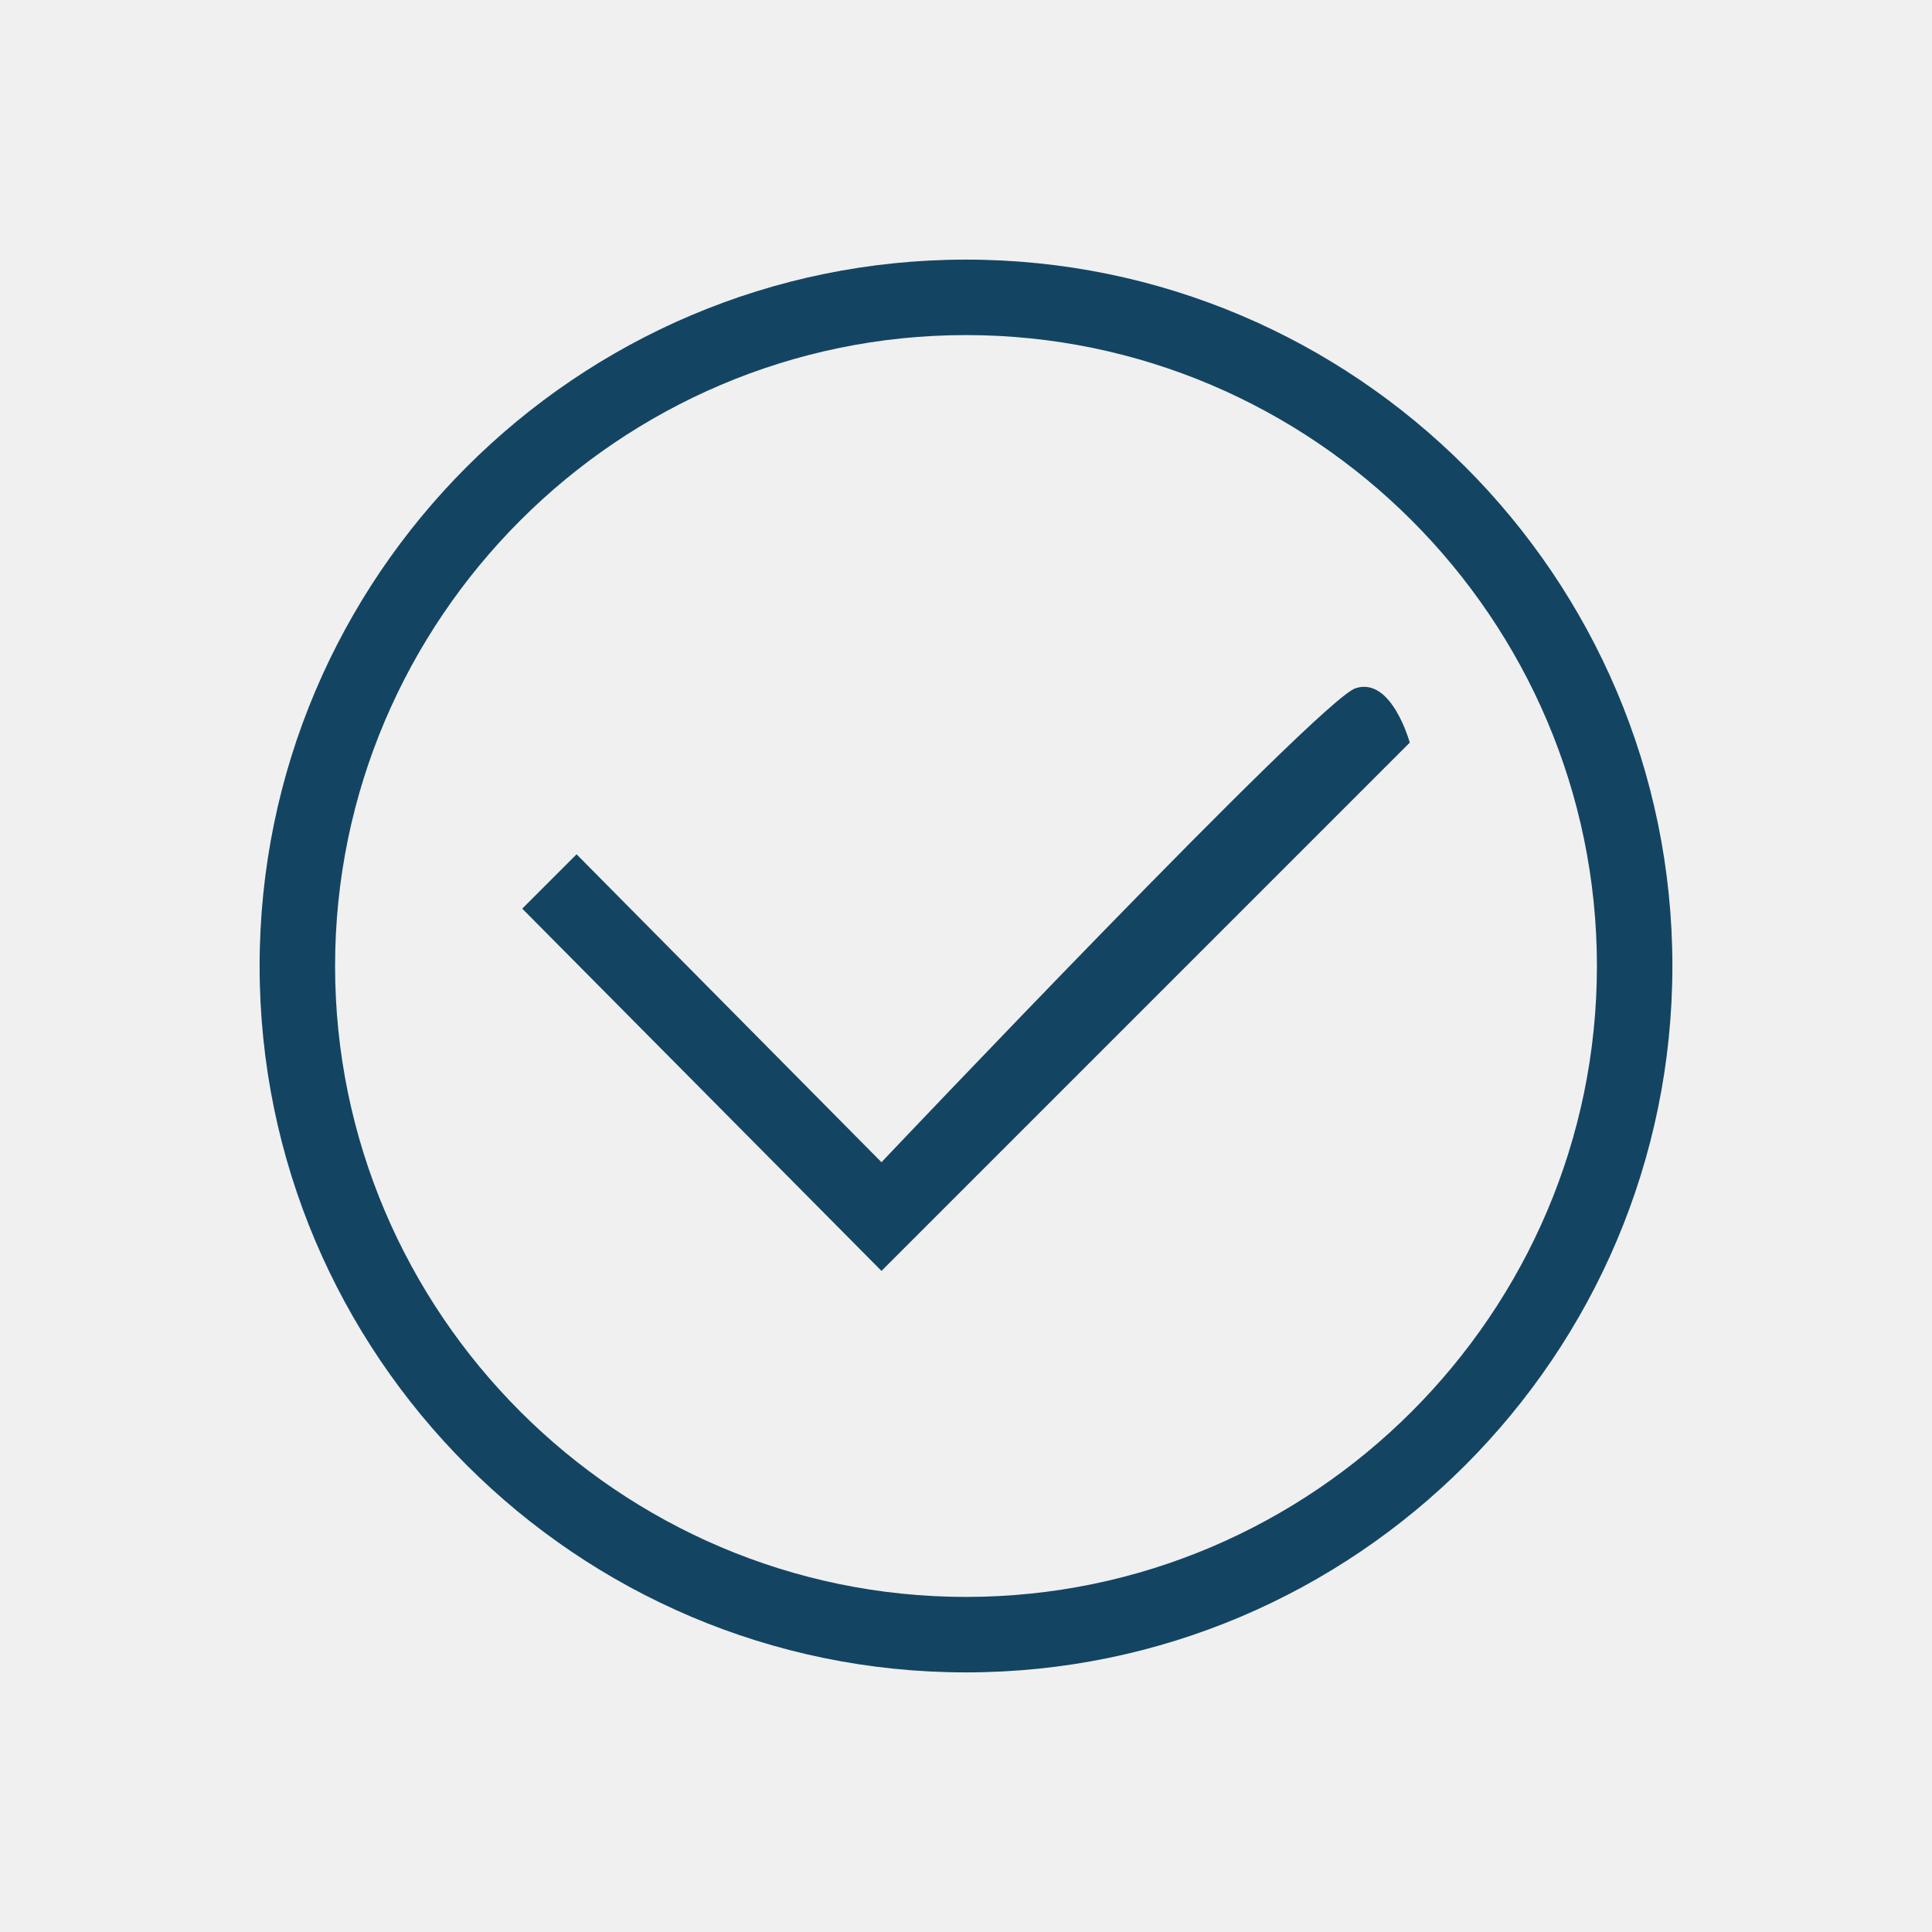
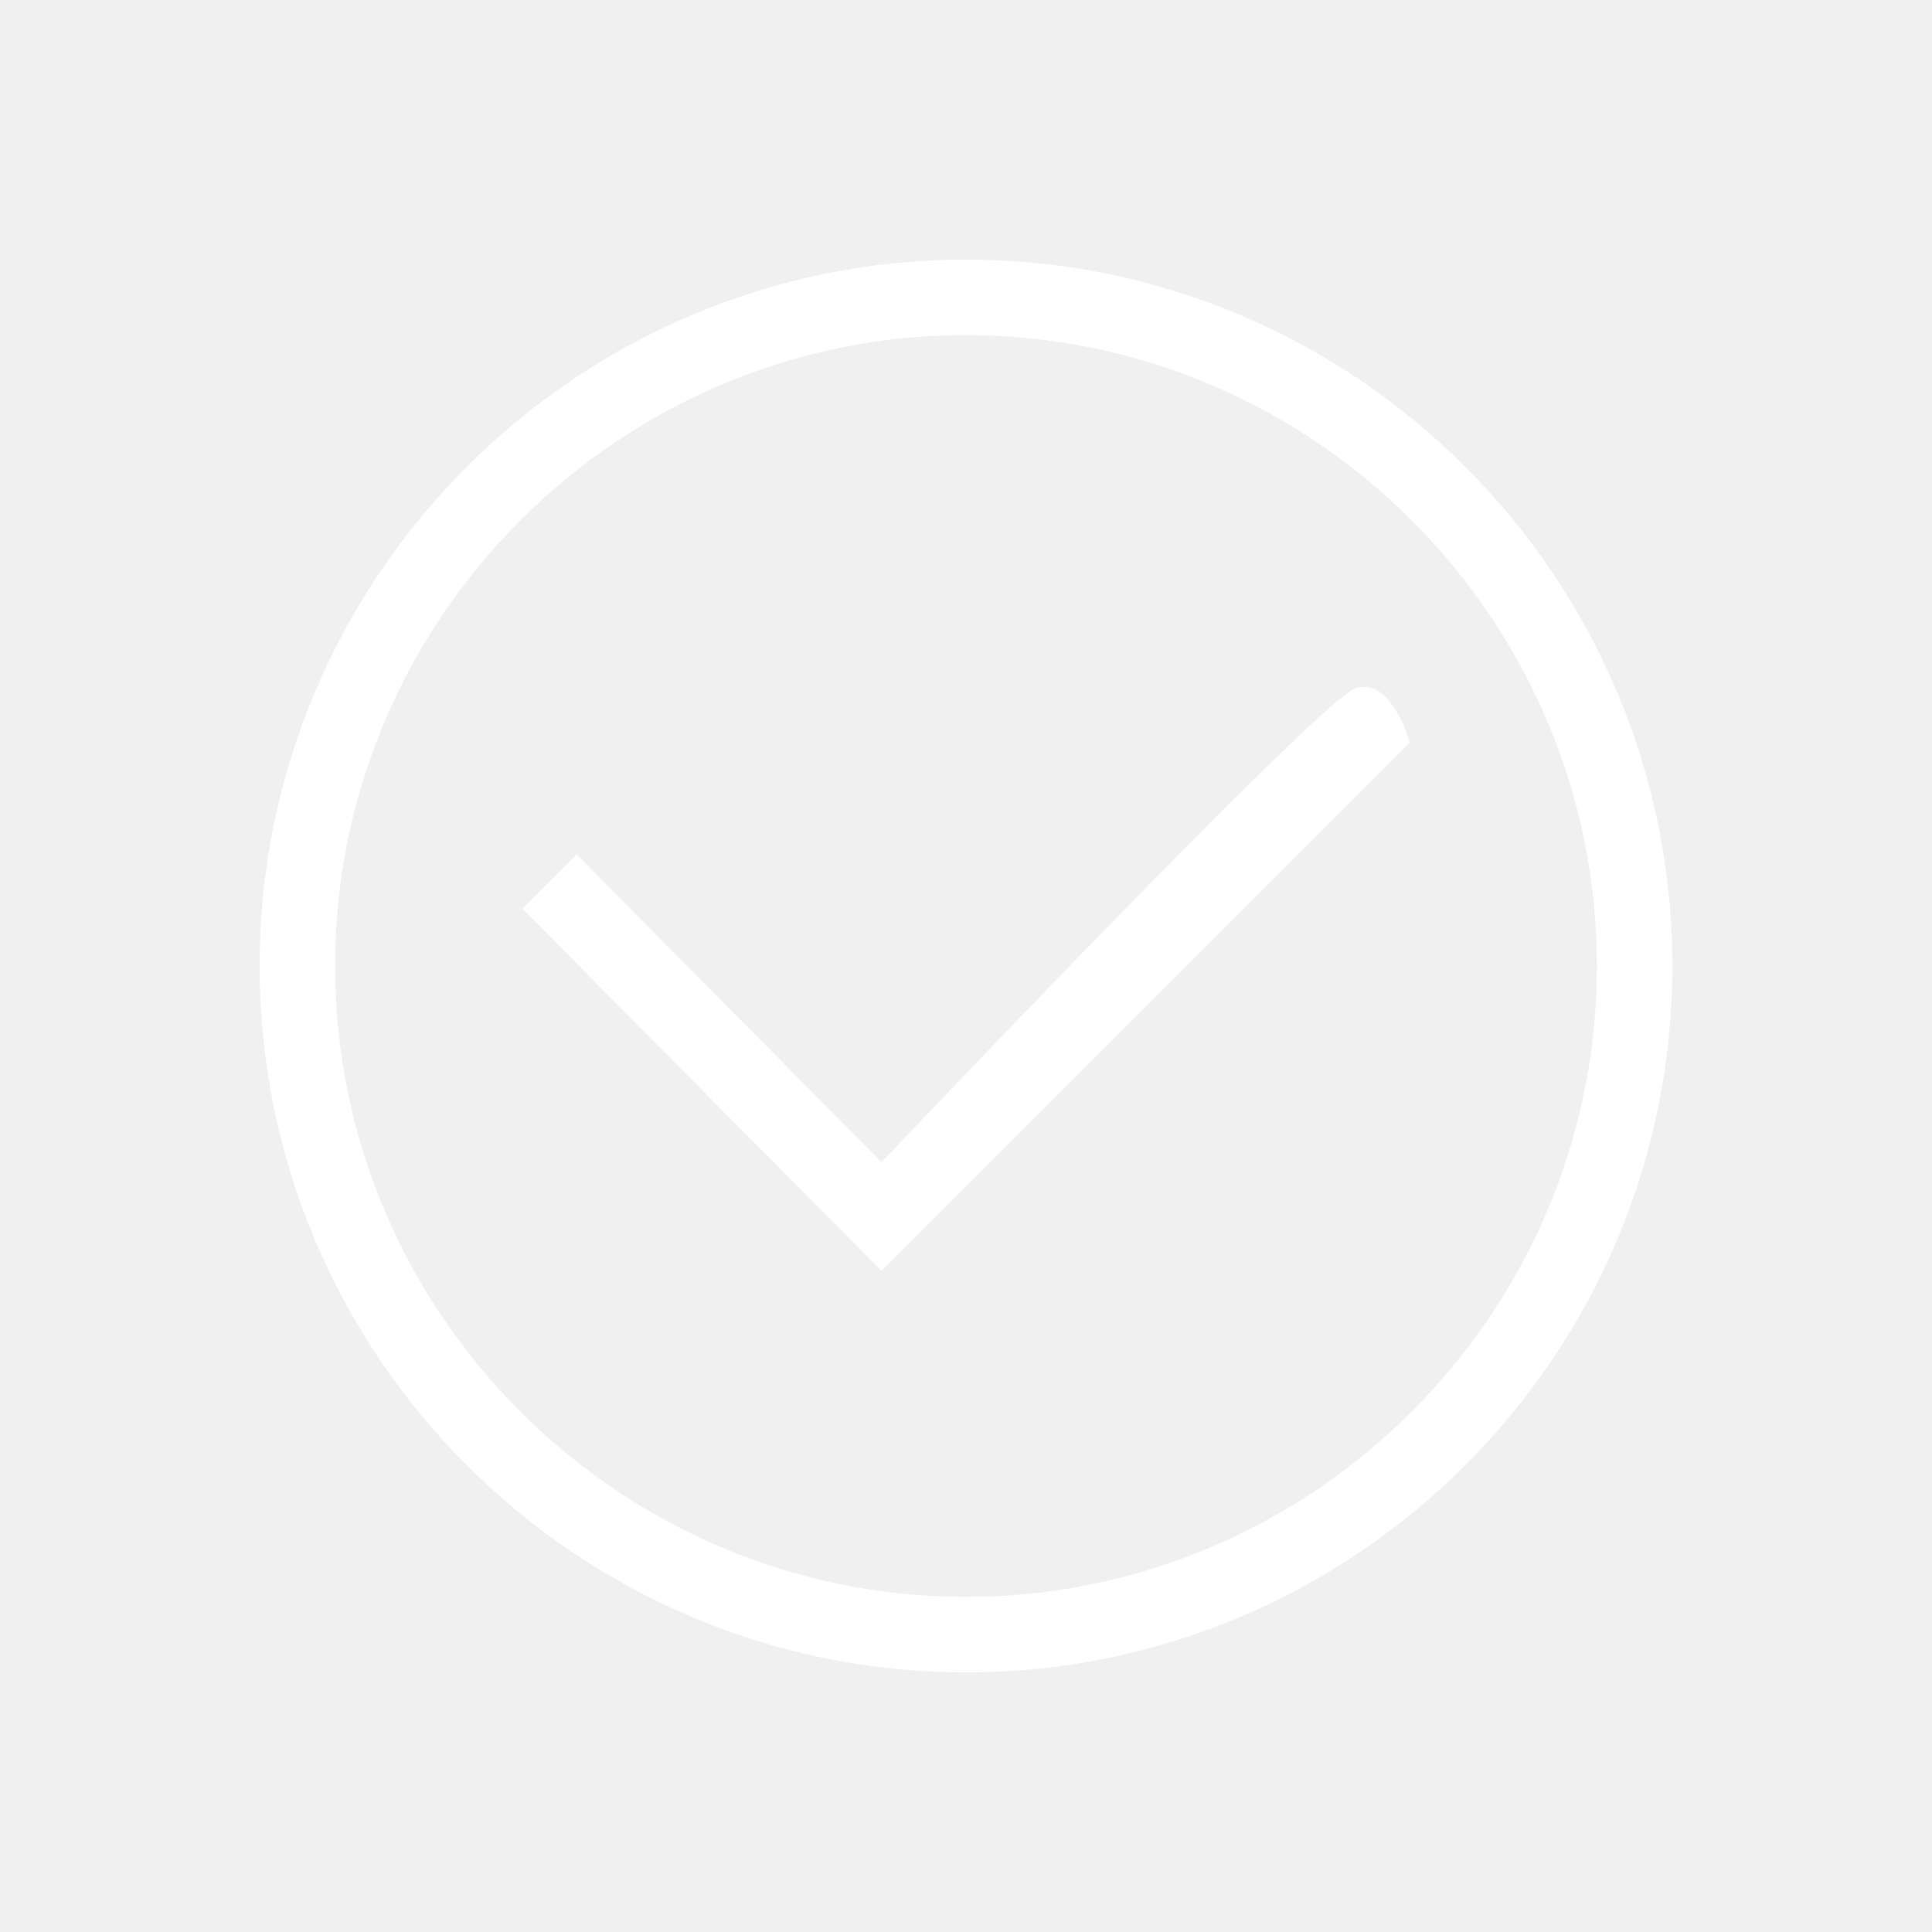
<svg xmlns="http://www.w3.org/2000/svg" version="1.1" id="Layer_1" x="0px" y="0px" viewBox="0 0 64 64" style="enable-background:new 0 0 64 64;" xml:space="preserve">
  <style type="text/css">
- 	.st0{fill:#134563;}
+ 	.st0{fill:#fff;}
</style>
  <path id="Fill-43" class="st0" d="M32,55.4C19.1,55.4,8.6,44.9,8.6,32S19.1,8.6,32,8.6S55.4,19.1,55.4,32S44.9,55.4,32,55.4L32,55.4  z M32,11.1c-11.5,0-20.9,9.4-20.9,20.9S20.5,52.9,32,52.9S52.9,43.5,52.9,32S43.5,11.1,32,11.1L32,11.1z" />
  <path id="Fill-44" class="st0" d="M29.2,42.1l-11.9-12l1.8-1.8l10.1,10.2c0,0,14.5-15.3,15.7-15.7s1.8,1.8,1.8,1.8L29.2,42.1" />
</svg>
